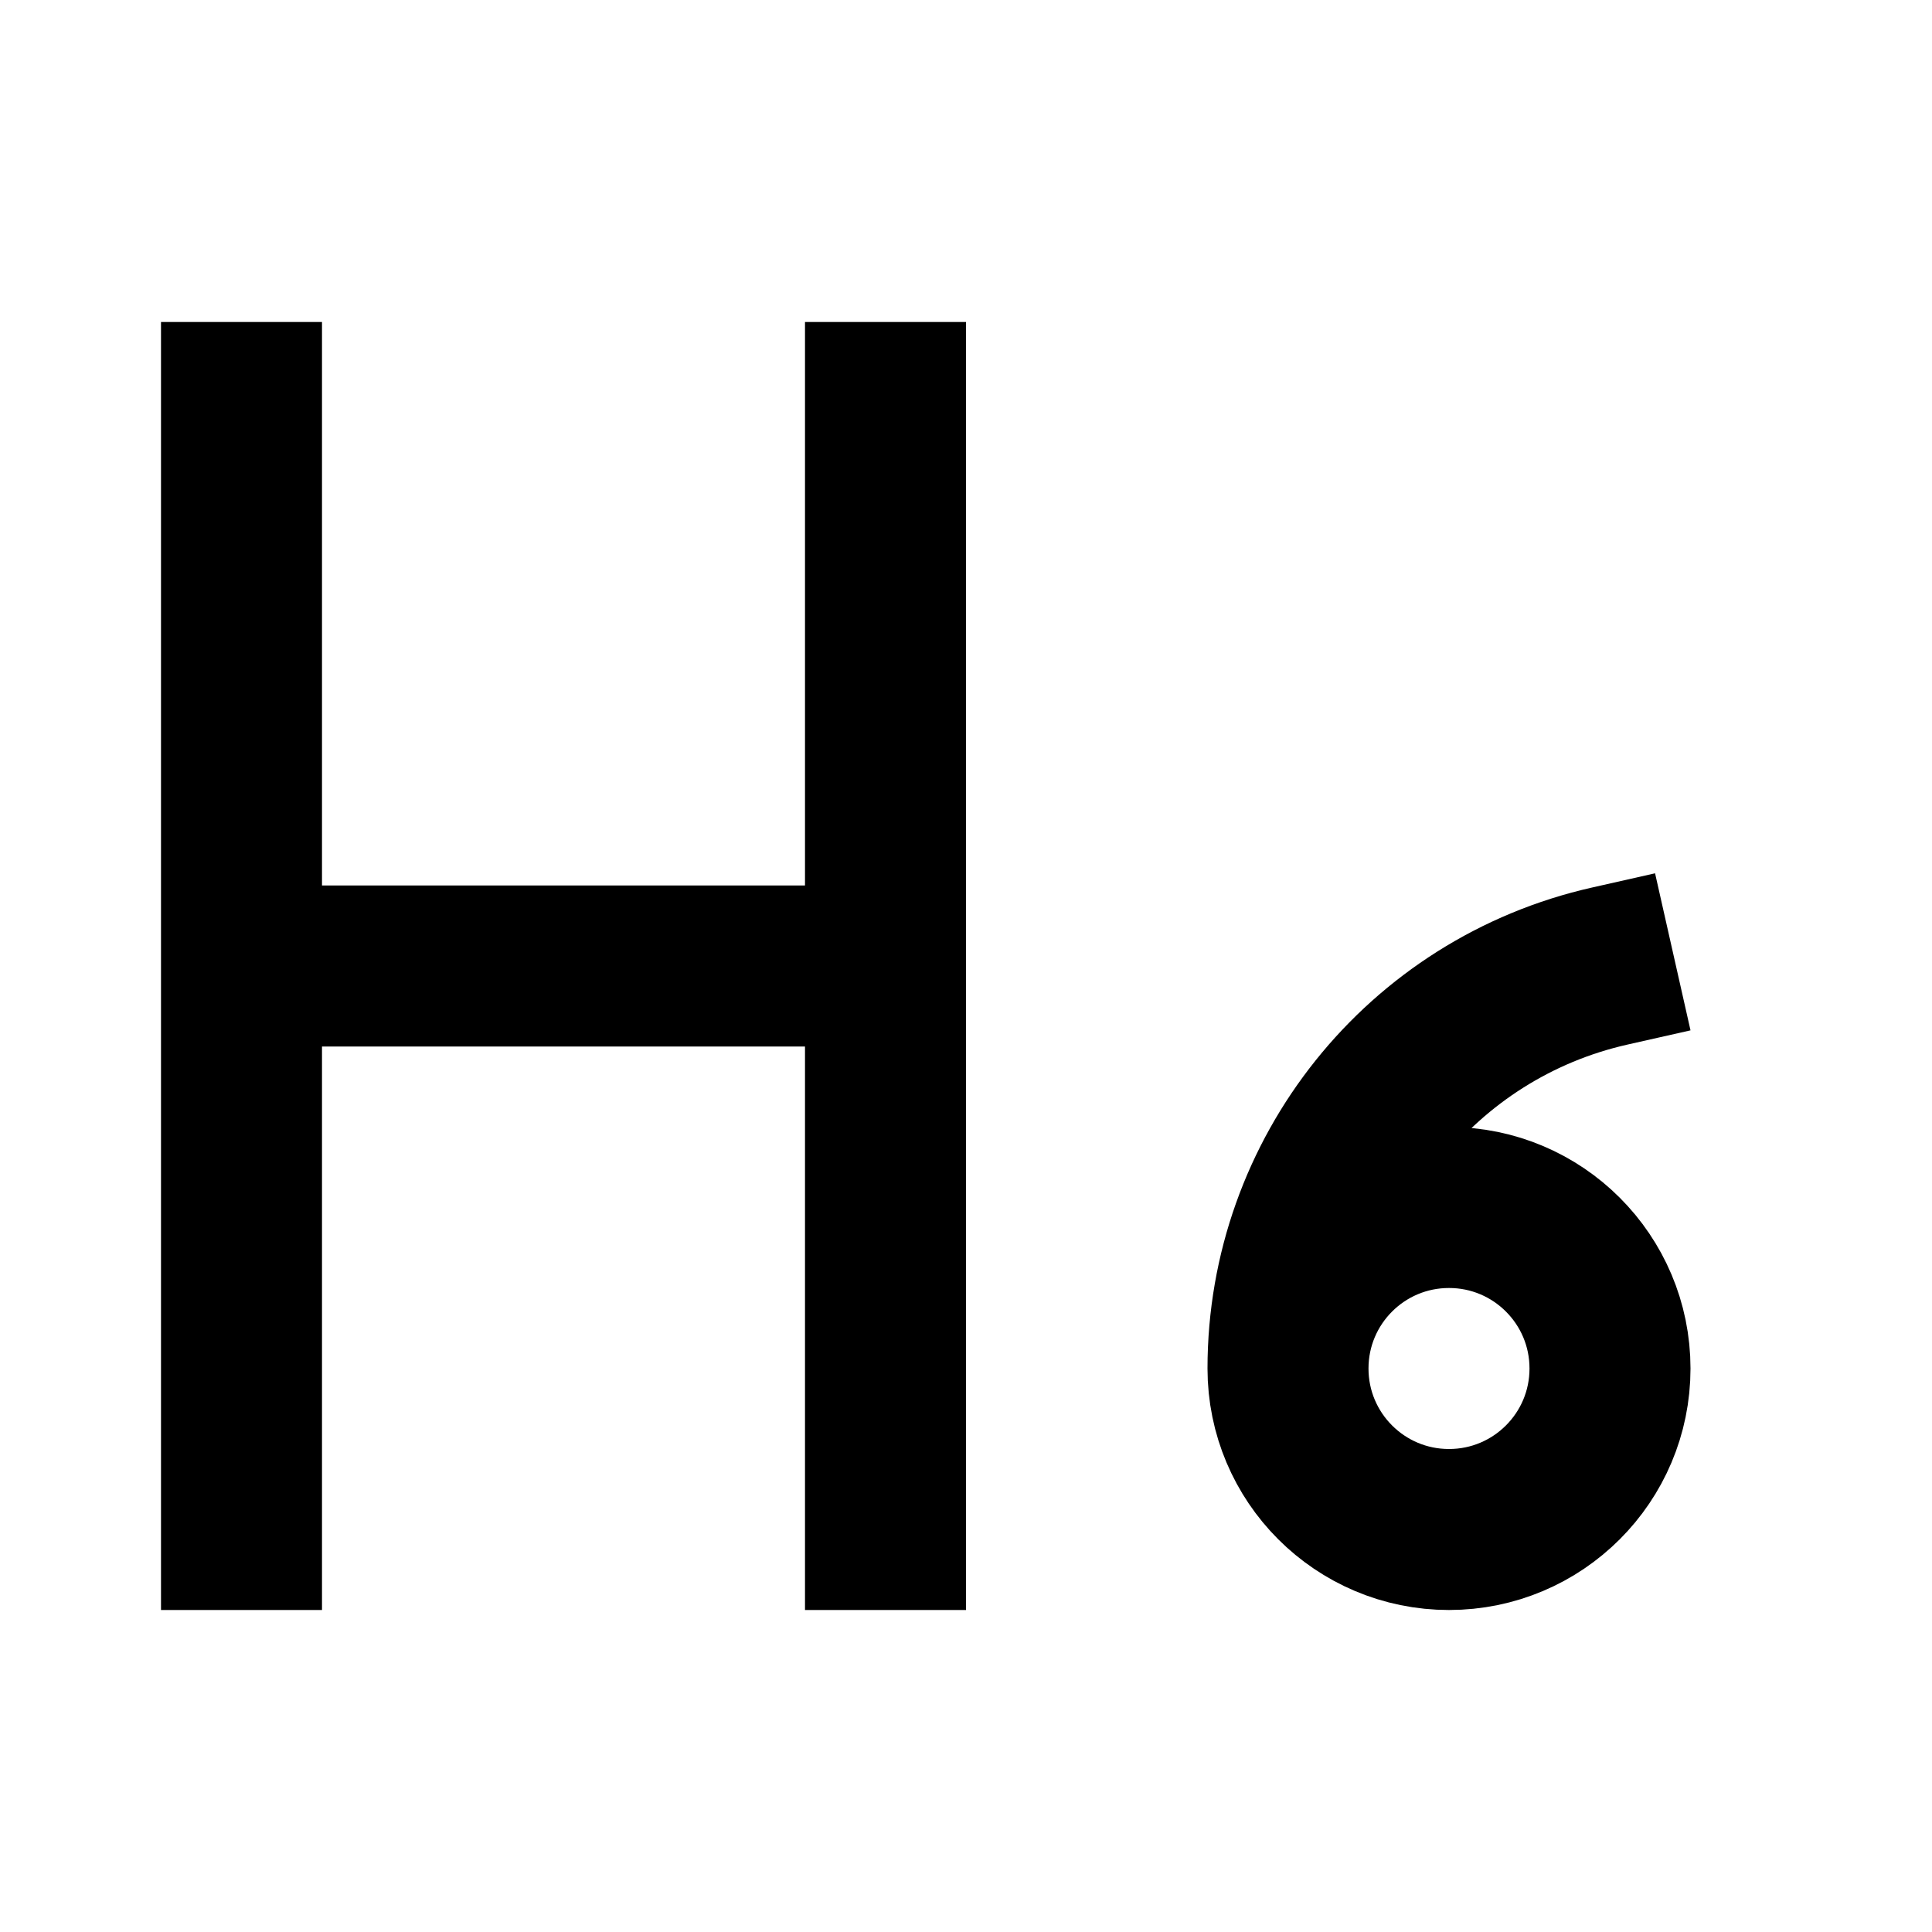
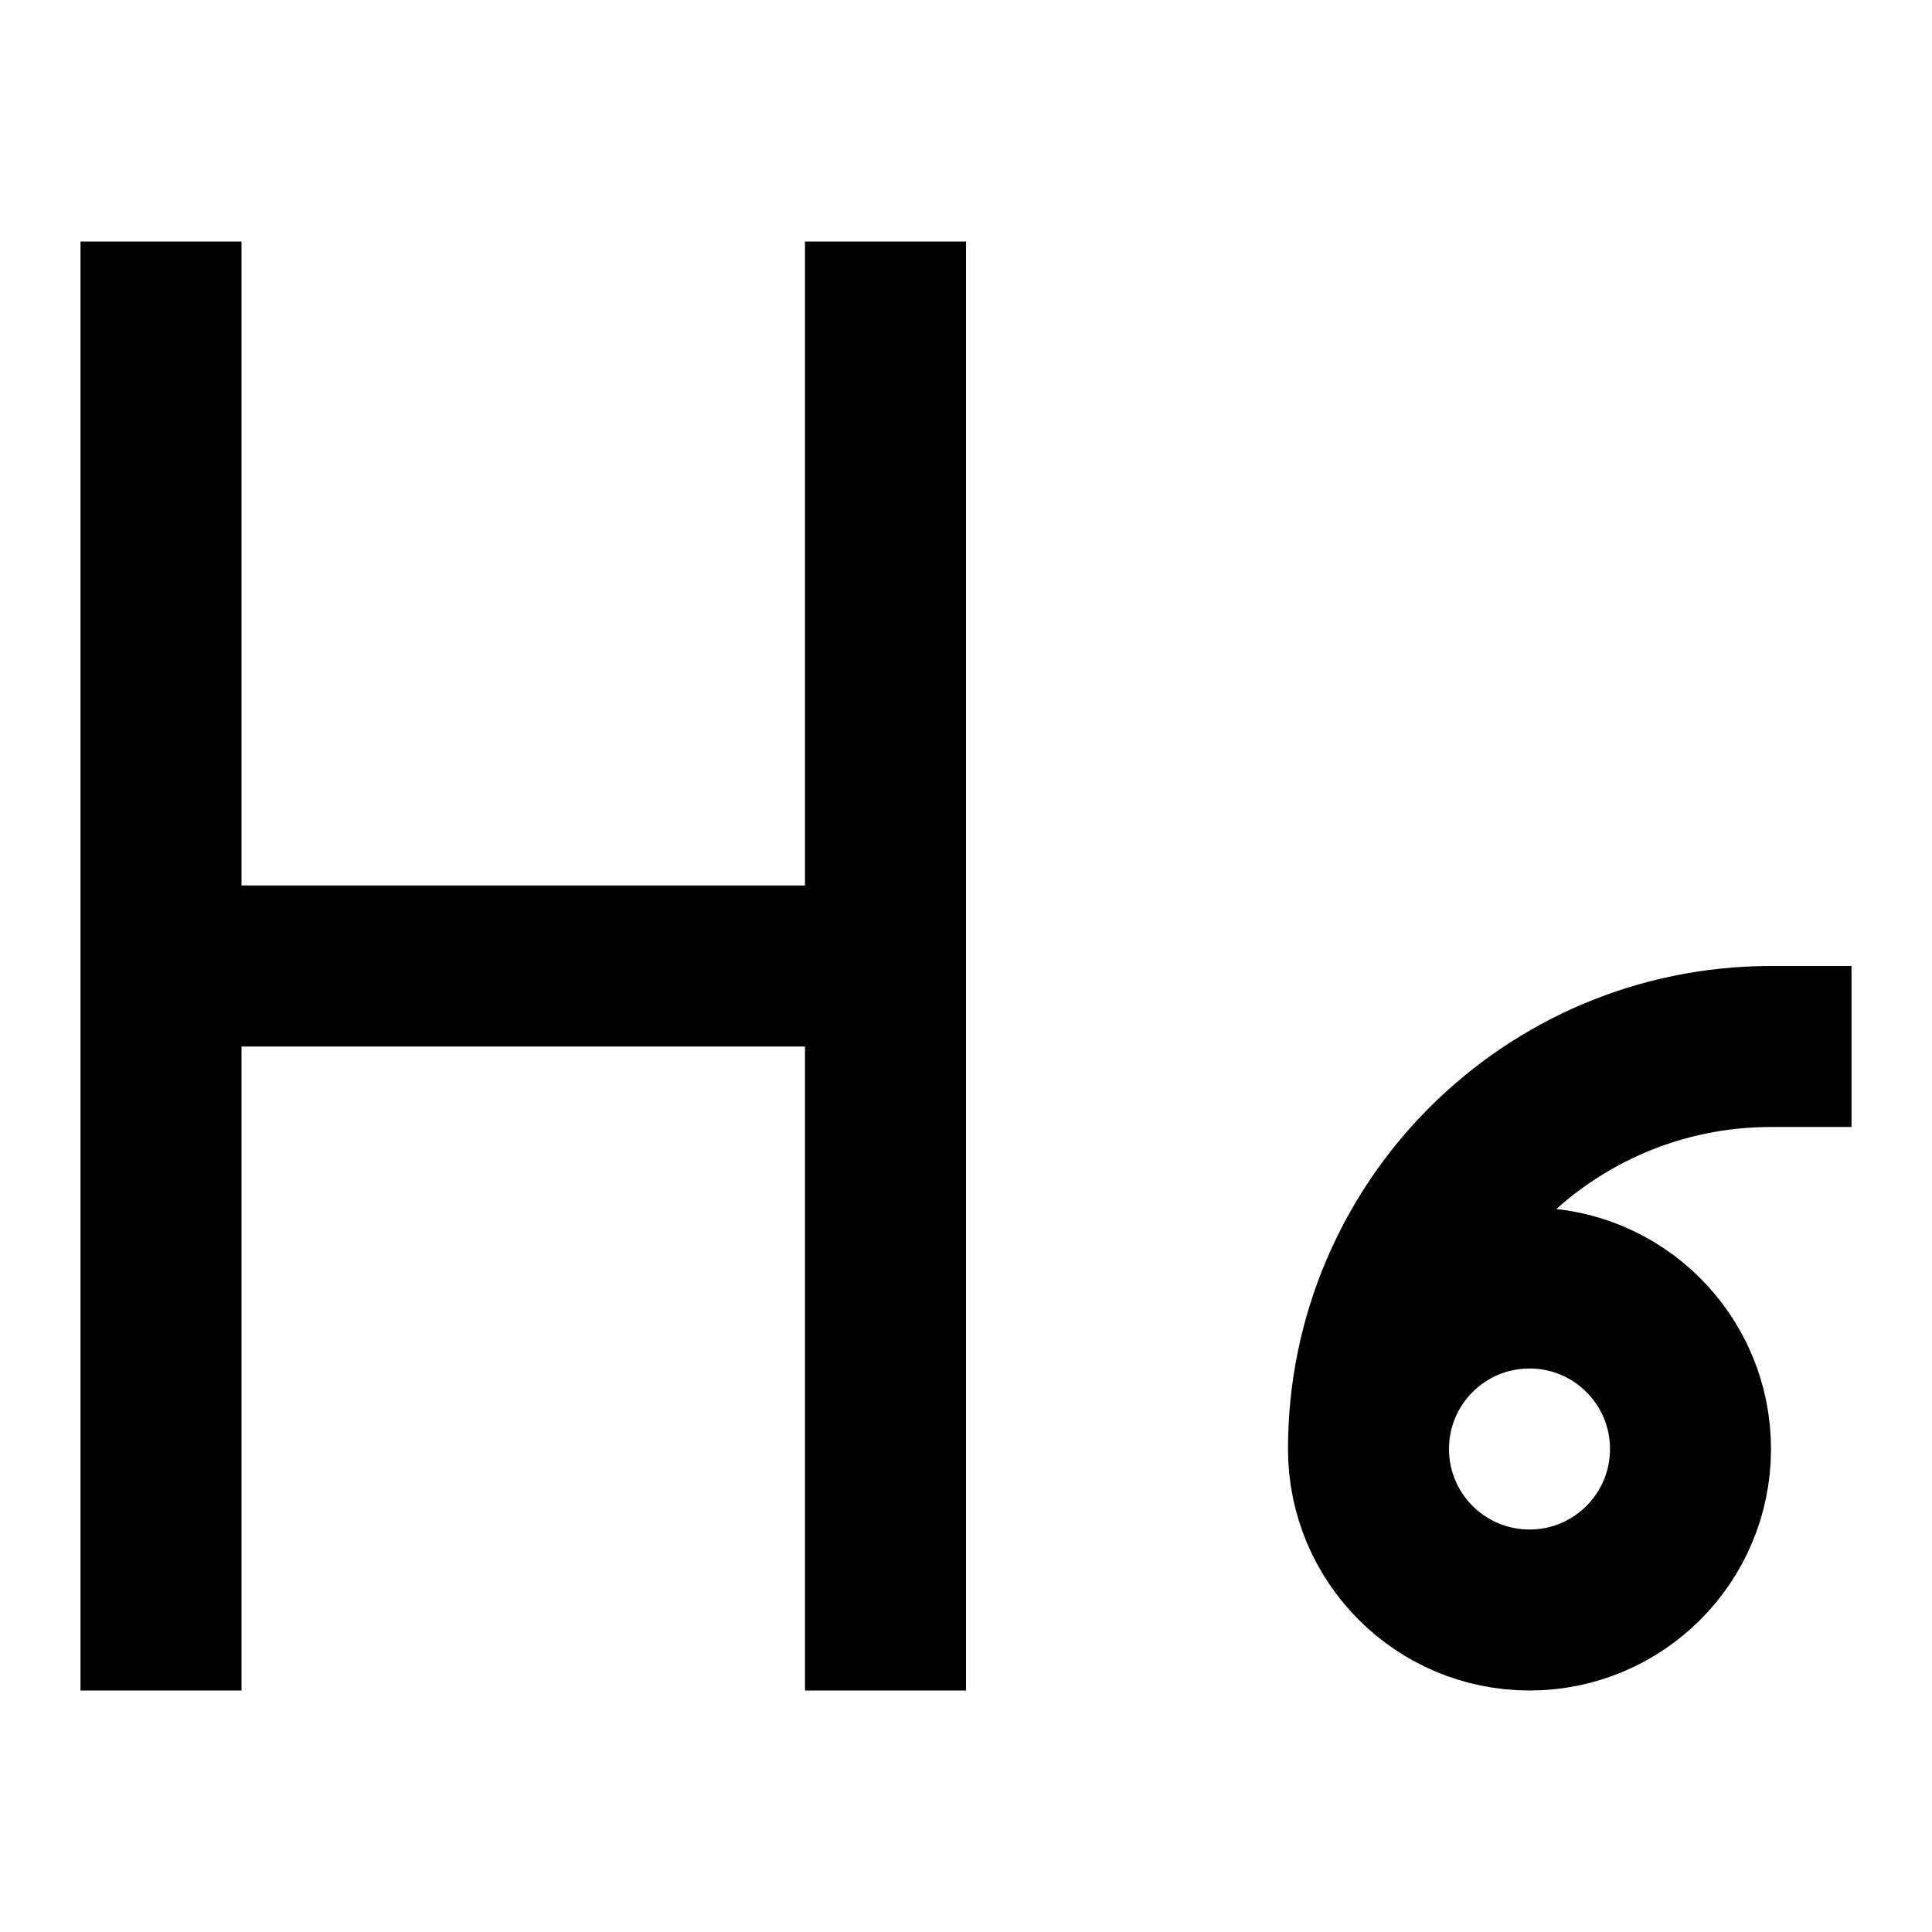
<svg xmlns="http://www.w3.org/2000/svg" width="24" height="24" viewBox="0 0 24 24" fill="none" stroke="currentColor" stroke-width="2" stroke-linecap="butt" stroke-linejoin="round">
-   <path d="M3 4L3 20M11 4L11 20M3 12L11 12M20.78 11.824L20 12C17.662 12.526 16 14.603 16 17M16 17C16 15.895 16.895 15 18 15C19.105 15 20 15.895 20 17C20 18.105 19.105 19 18 19C16.895 19 16 18.105 16 17Z" />
+   <path d="M2 3L2 21M11 3L11 21M2 12L11 12M23 13L22 13C19.239 13 17 15.239 17 18M17 18C17 16.895 17.895 16 19 16C20.105 16 21 16.895 21 18C21 19.105 20.105 20 19 20C17.895 20 17 19.105 17 18Z" />
</svg>
